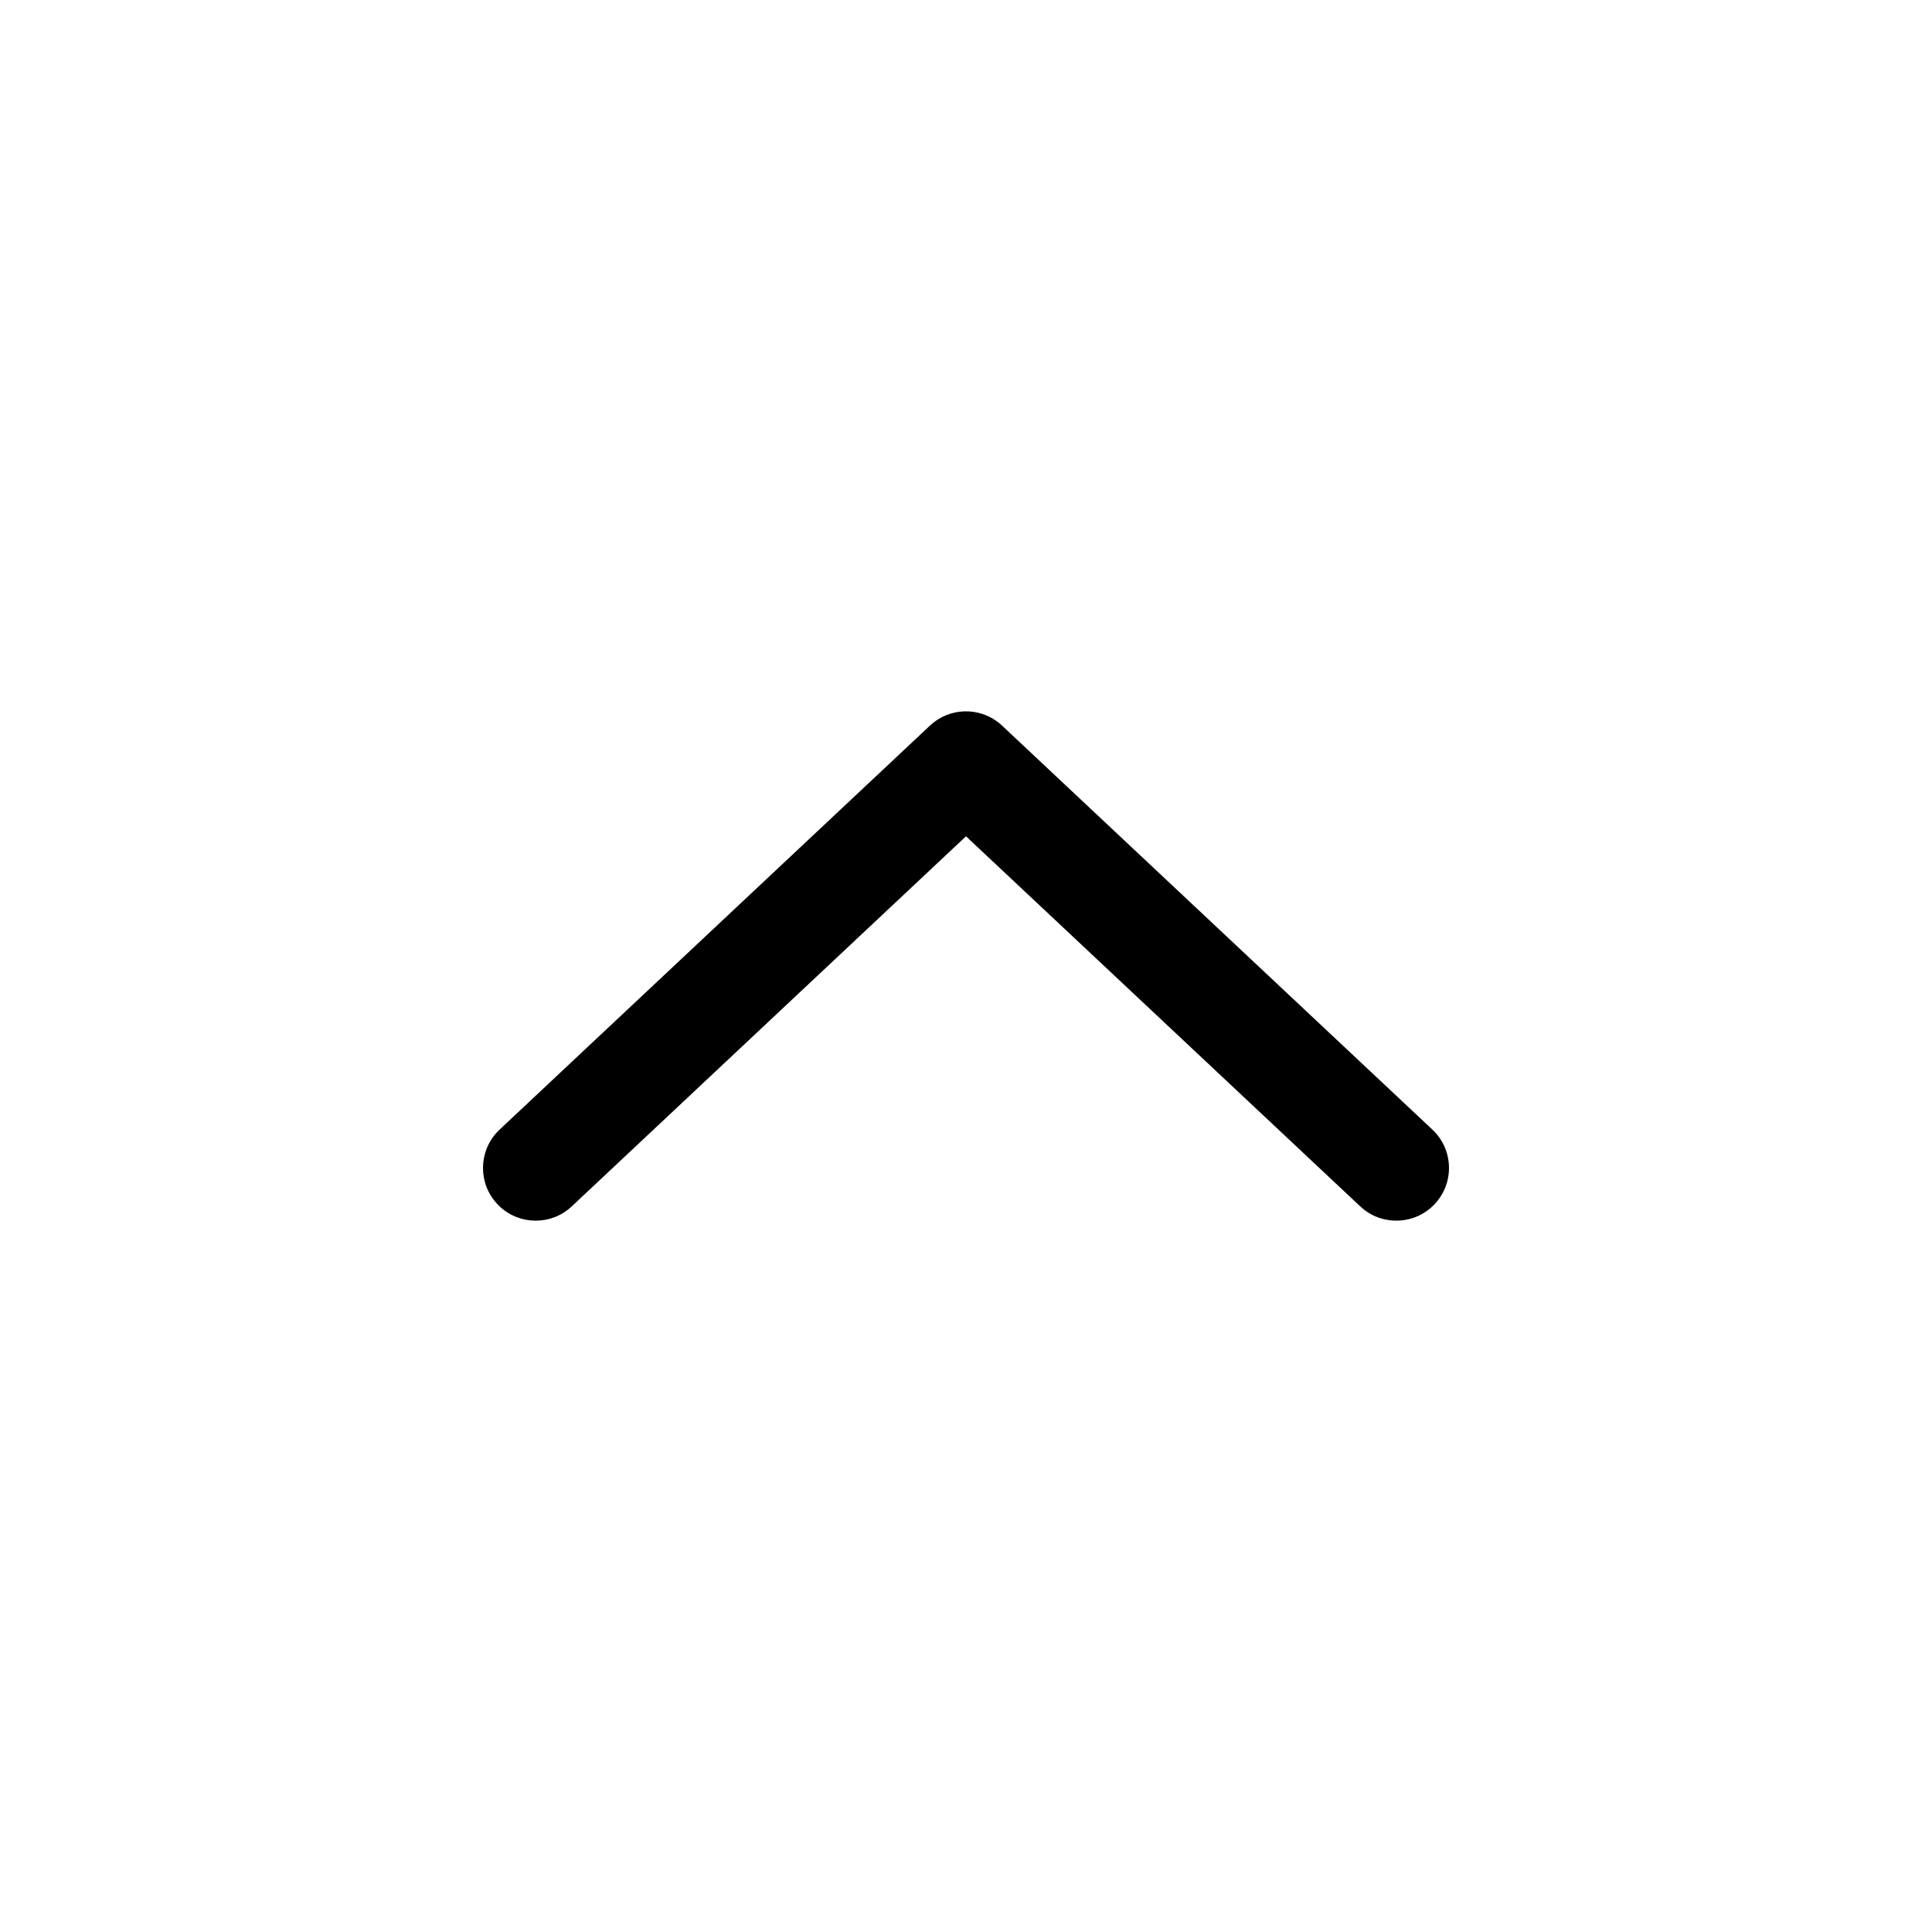
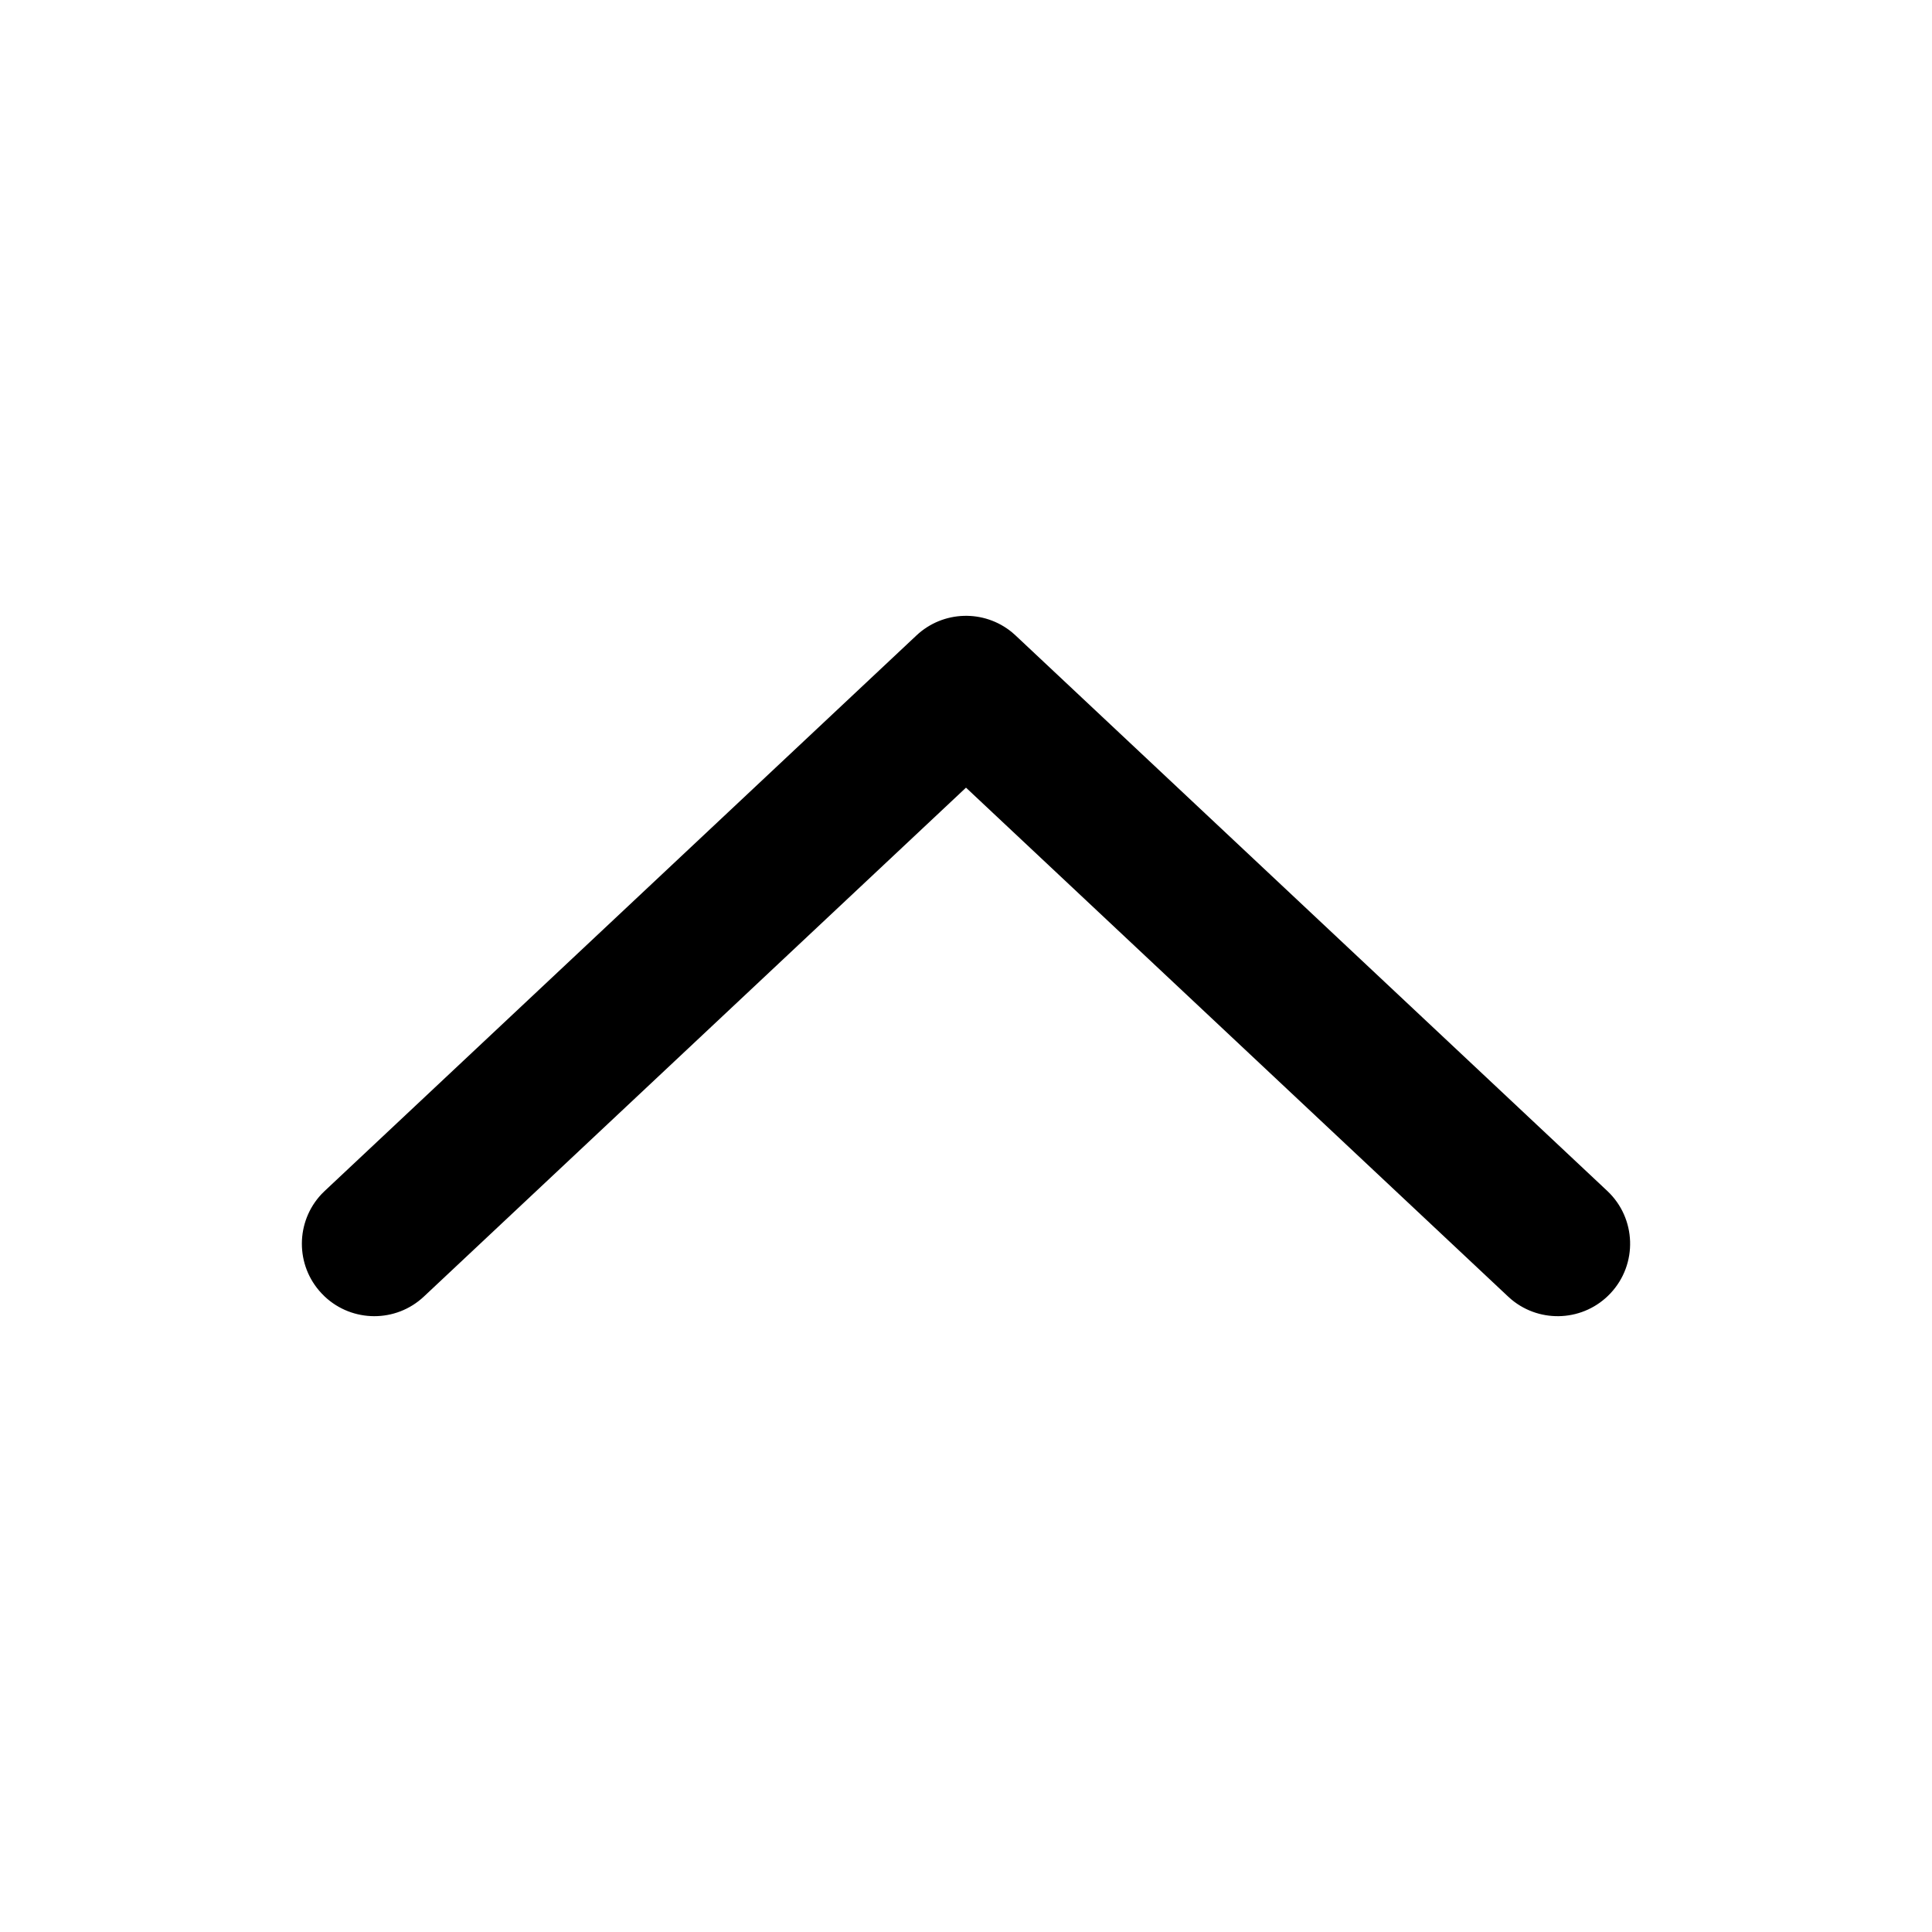
- <svg xmlns="http://www.w3.org/2000/svg" width="110px" height="110px" viewBox="0 0 110 110" version="1.1">
+ <svg xmlns="http://www.w3.org/2000/svg" width="110px" height="110px" viewBox="15 15 80 80" version="1.1">
  <g id="chevron_up" stroke="none" stroke-width="1" fill="none" fill-rule="evenodd">
    <path d="M52.947,41.313 C54.053,40.274 55.75,40.231 56.906,41.183 L57.053,41.313 L81.553,64.313 C82.761,65.447 82.821,67.345 81.687,68.553 C80.597,69.715 78.8,69.815 77.589,68.813 L77.447,68.687 L55,47.615 L32.553,68.687 C31.392,69.778 29.592,69.764 28.447,68.688 L28.313,68.553 C27.222,67.392 27.236,65.592 28.312,64.447 L28.447,64.313 L52.947,41.313 Z" id="Path" fill="currentColor" fill-rule="nonzero" />
  </g>
</svg>
